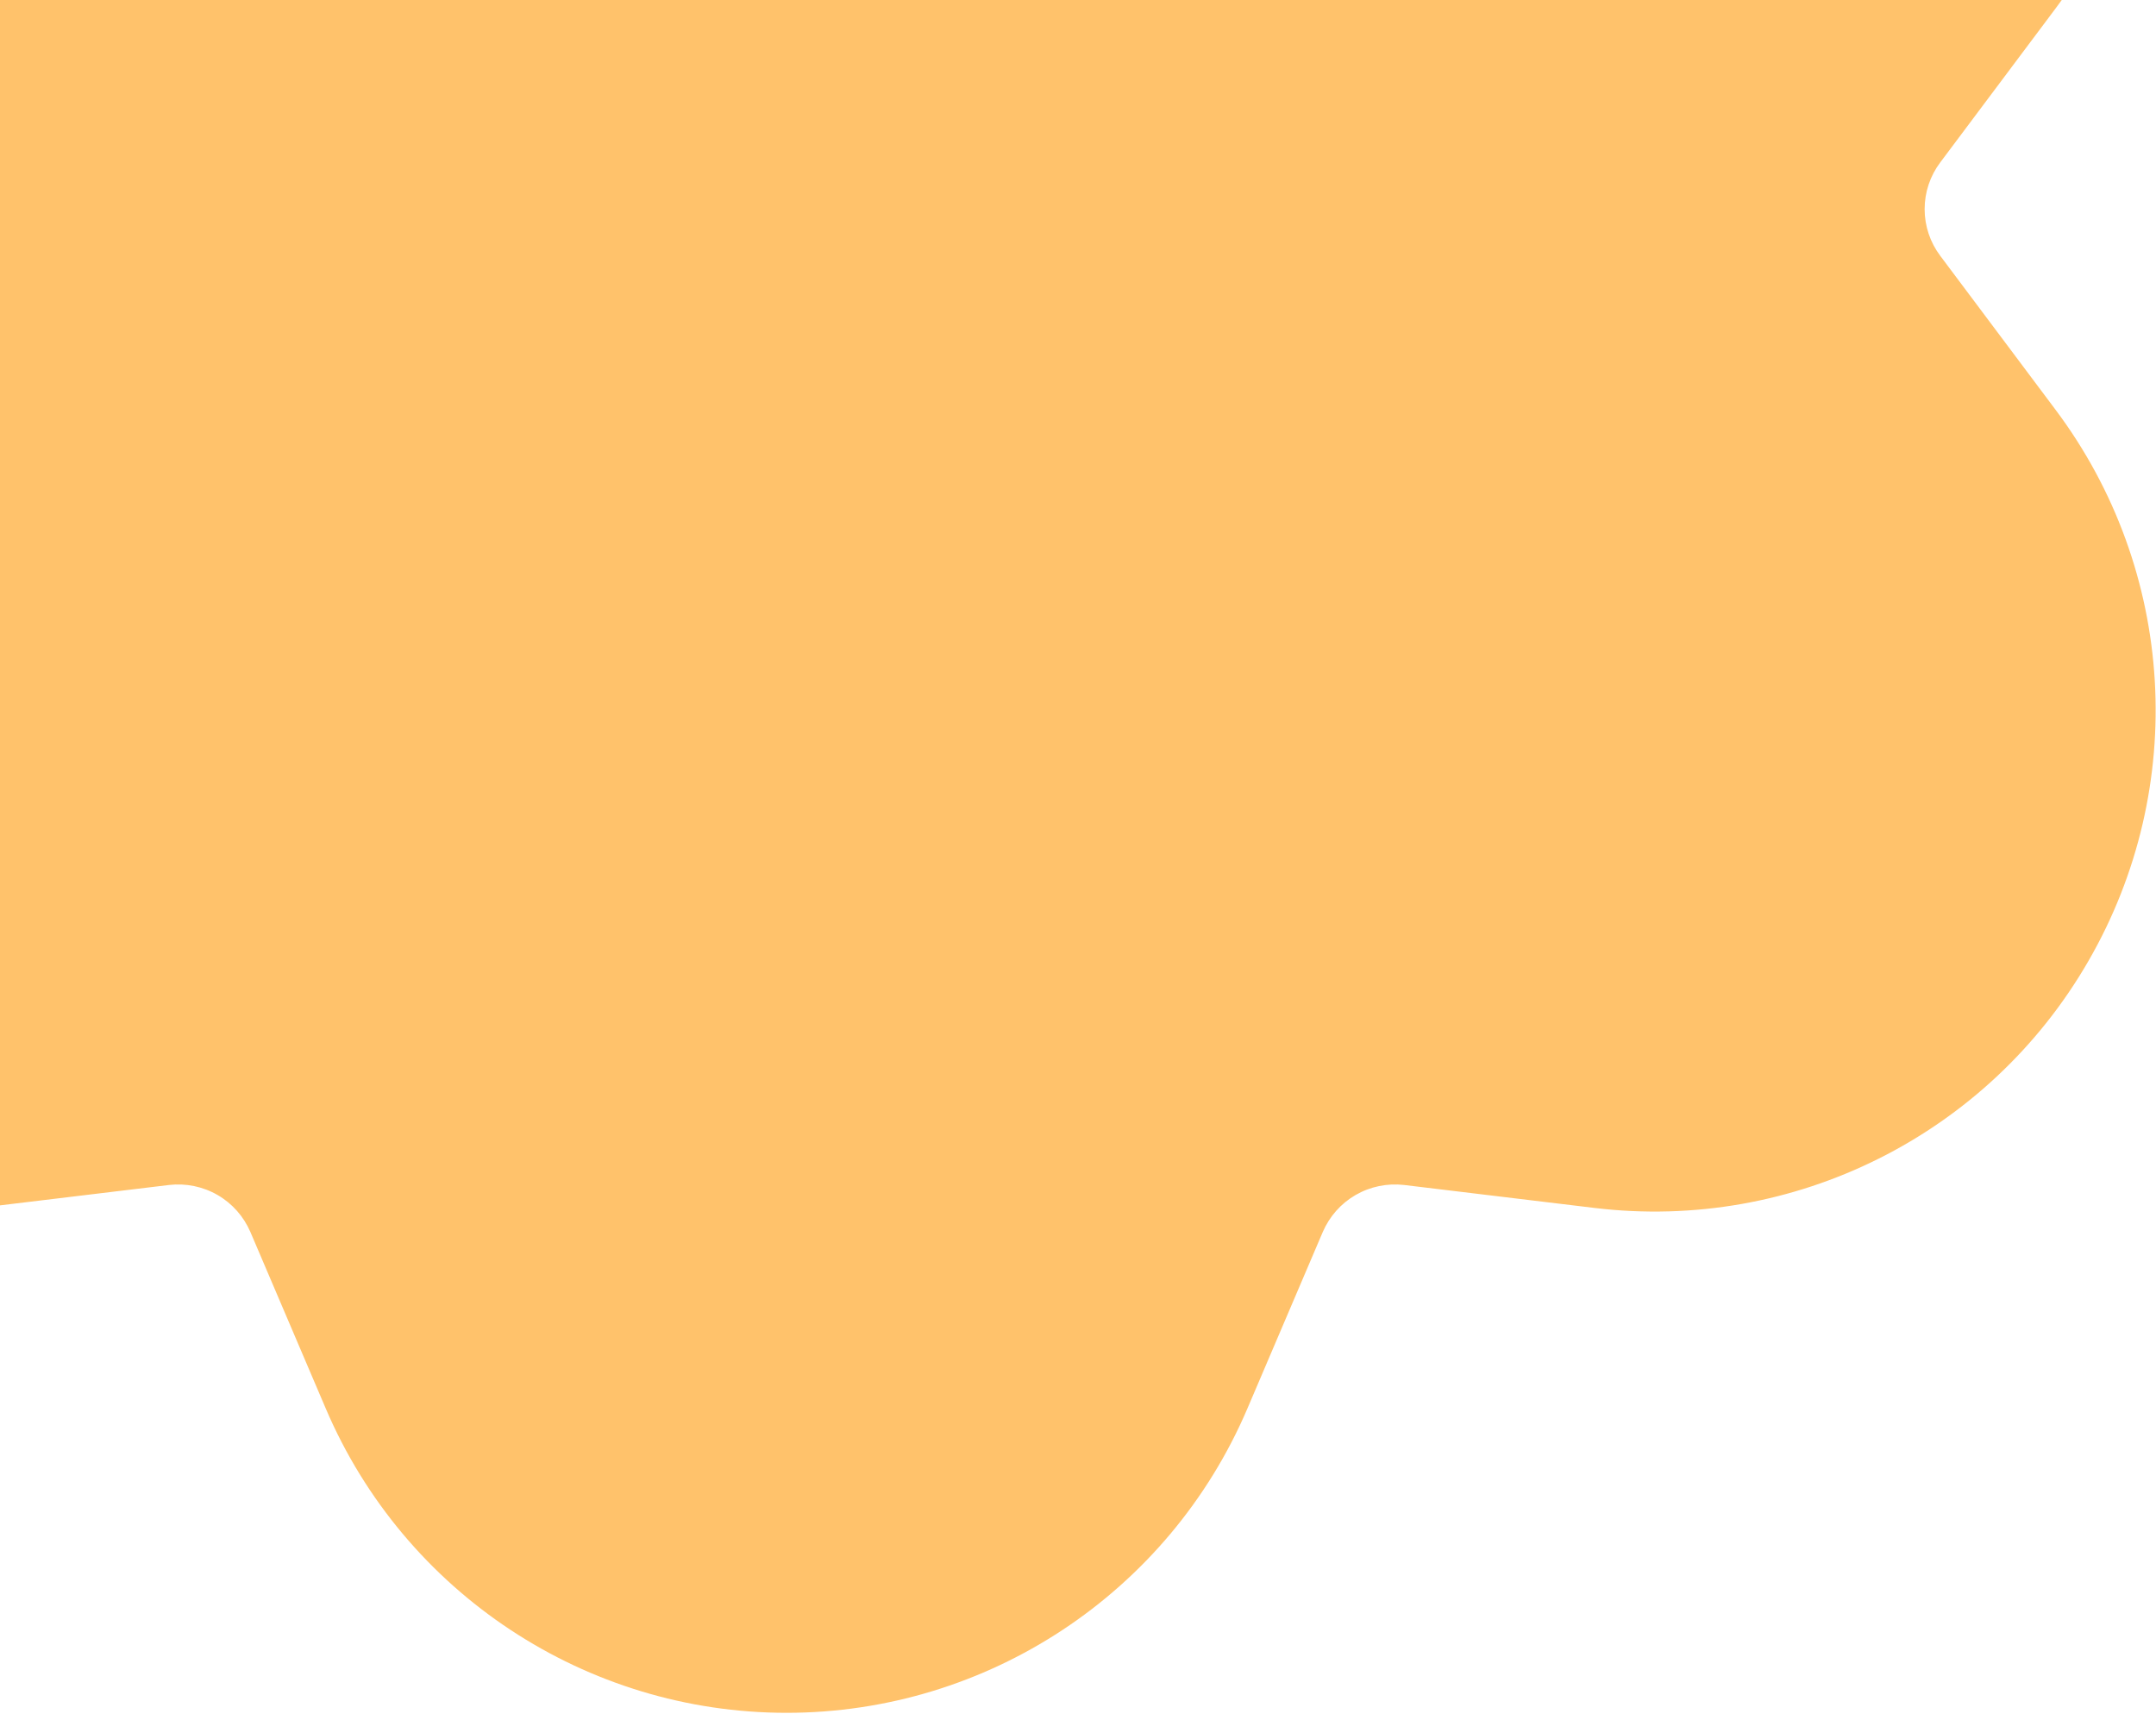
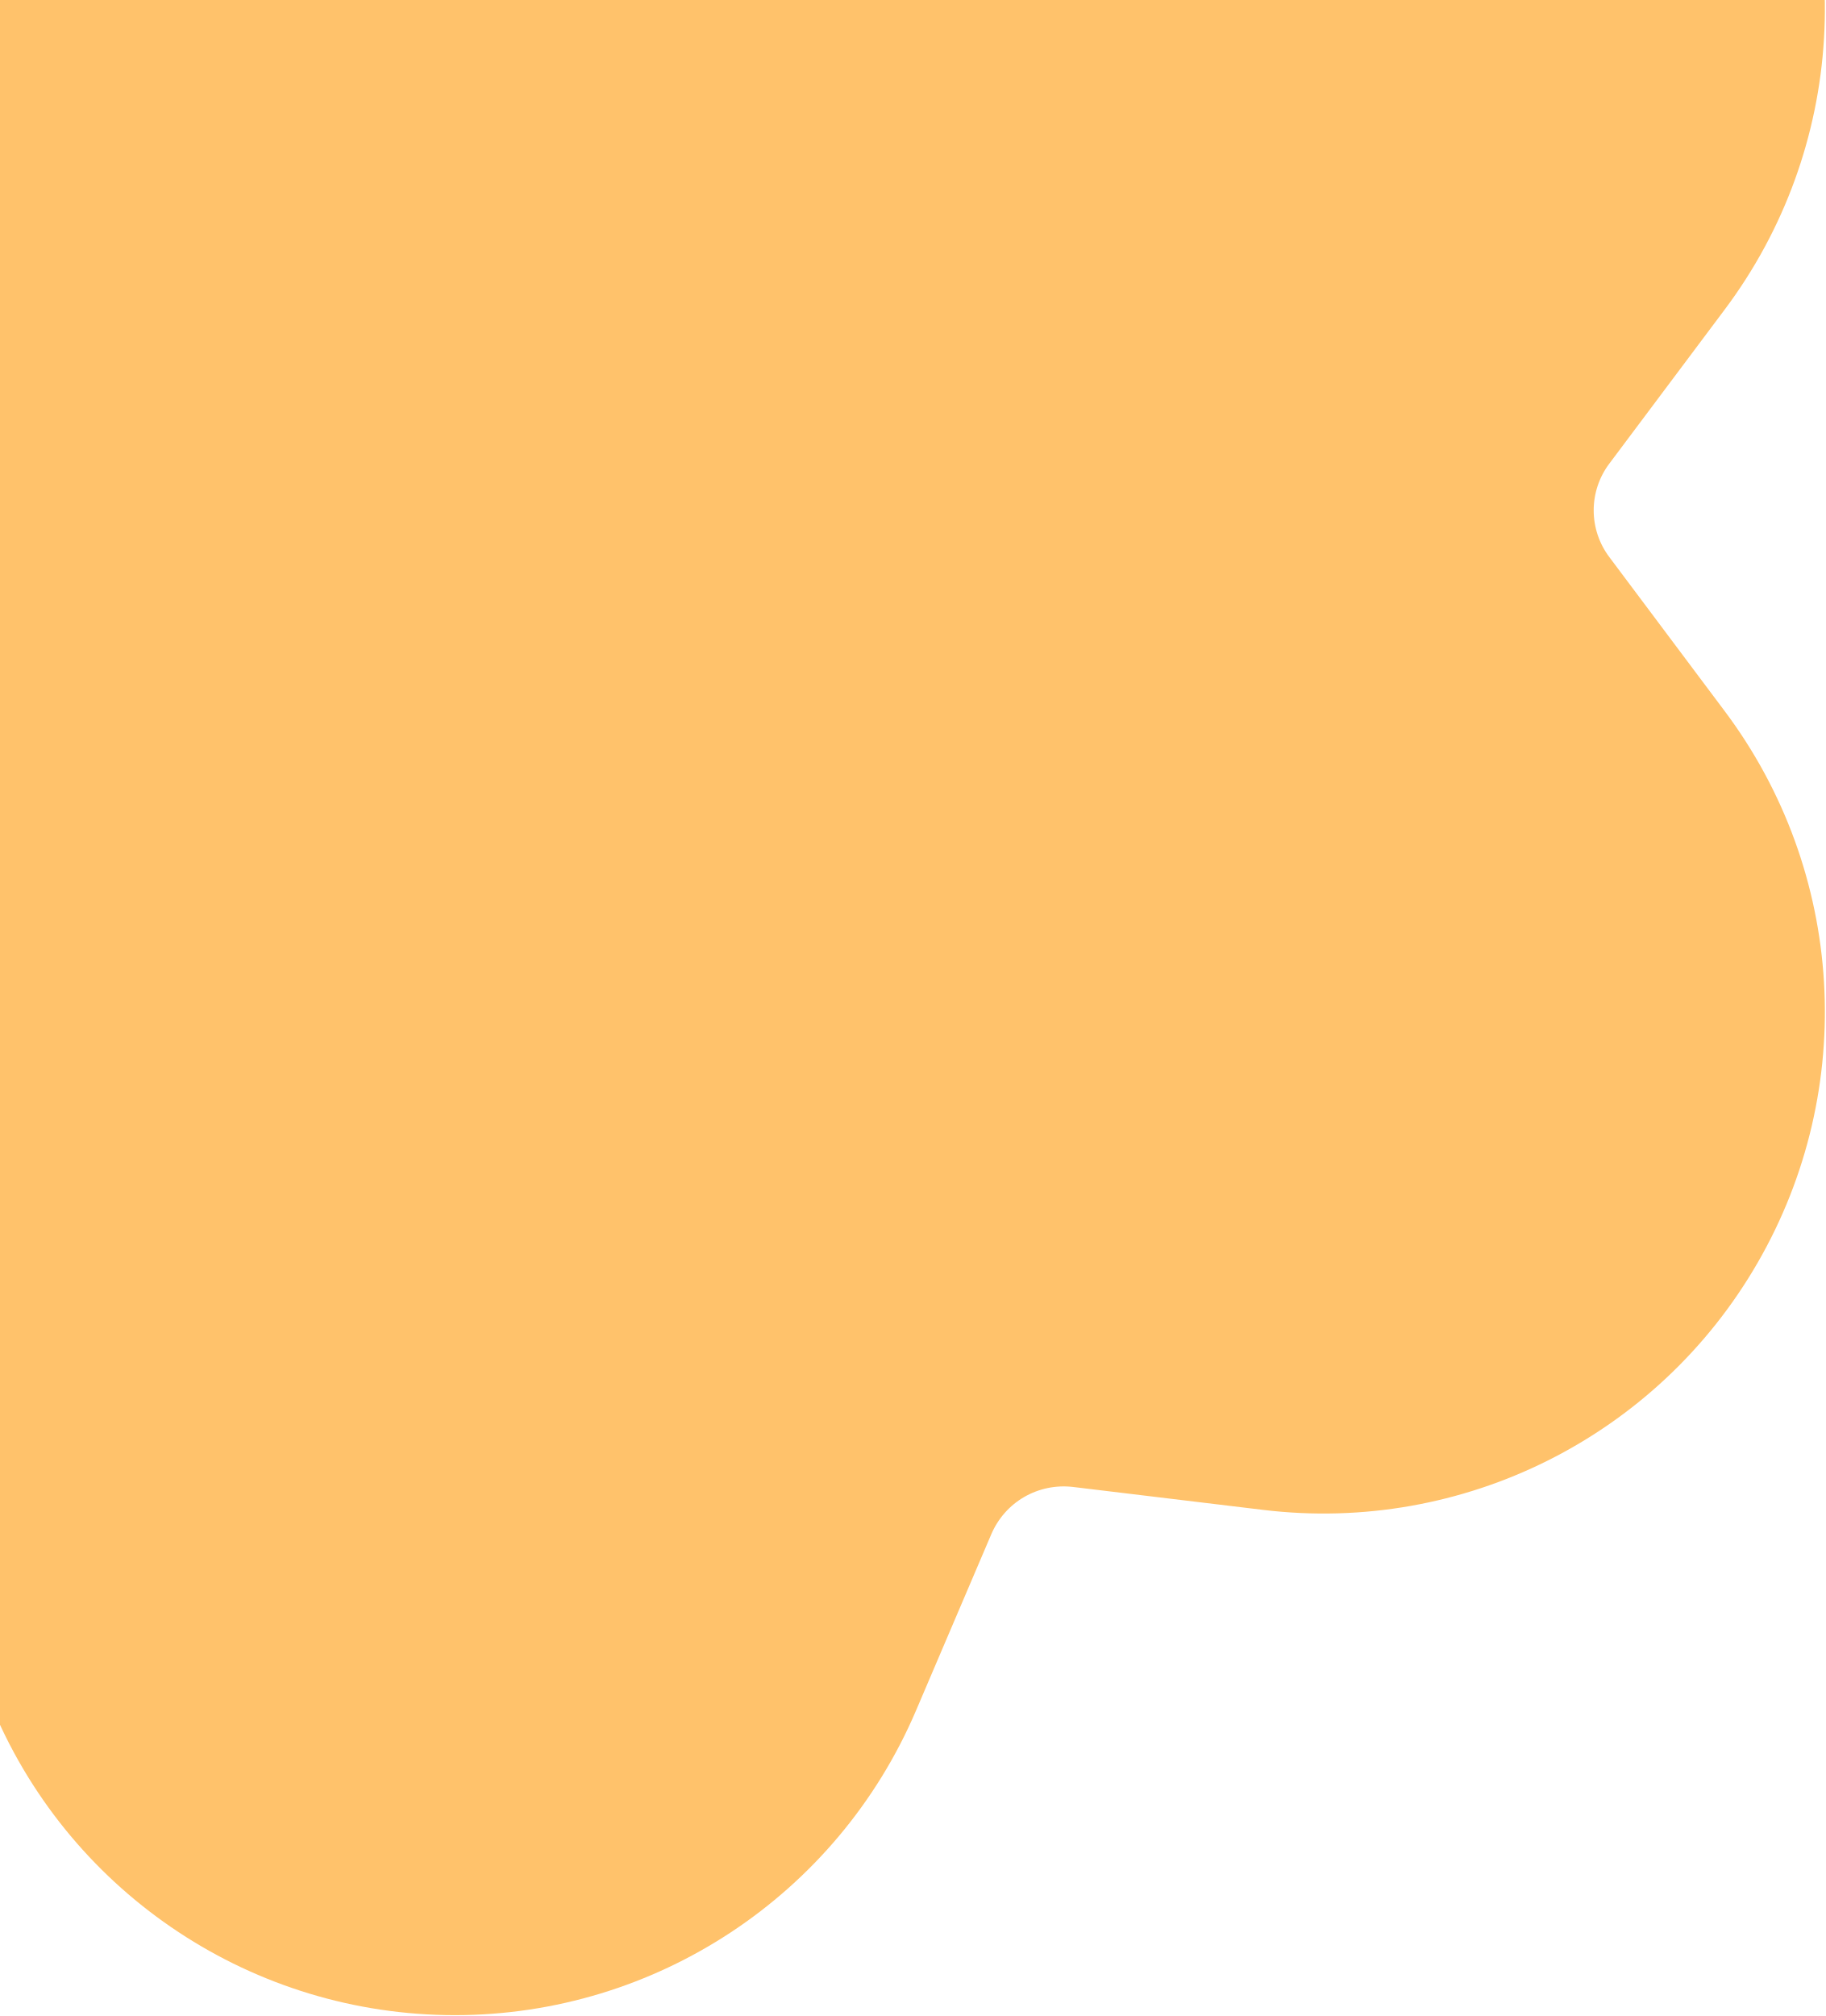
- <svg xmlns="http://www.w3.org/2000/svg" width="100%" height="100%" viewBox="0 0 896 712" version="1.1" xml:space="preserve" style="fill-rule:evenodd;clip-rule:evenodd;stroke-linejoin:round;stroke-miterlimit:2;">
-   <g transform="matrix(1,0,0,1,-822,-1645)">
-     <g transform="matrix(1.06667,0,0,5.28006,0,6.04816e-13)">
+ <svg xmlns="http://www.w3.org/2000/svg" width="100%" height="100%" viewBox="0 0 758 837" version="1.1" xml:space="preserve" style="fill-rule:evenodd;clip-rule:evenodd;stroke-linejoin:round;stroke-miterlimit:2;">
+   <g transform="matrix(1,0,0,1,-960,-1520)">
+     <g transform="matrix(1.06667,0,0,5.28006,0,1.50068e-13)">
      <g transform="matrix(6.73239,5.55112e-17,4.88498e-15,1.36006,-39741.4,-1367.99)">
        <path d="M6036.33,1177.61C6040.89,1166.93 6051.39,1160 6063,1160C6074.61,1160 6085.11,1166.93 6089.67,1177.61L6094.03,1187.82C6094.42,1188.72 6095.08,1189.47 6095.93,1189.96C6096.78,1190.45 6097.76,1190.65 6098.73,1190.54L6109.76,1189.21C6121.29,1187.82 6132.54,1193.44 6138.34,1203.5C6144.15,1213.56 6143.4,1226.11 6136.43,1235.4L6129.77,1244.29C6129.18,1245.07 6128.86,1246.02 6128.86,1247C6128.86,1247.98 6129.18,1248.93 6129.77,1249.71L6136.43,1258.6C6143.4,1267.89 6144.15,1280.44 6138.34,1290.5C6132.54,1300.56 6121.29,1306.18 6109.76,1304.79L6098.73,1303.46C6097.76,1303.35 6096.78,1303.55 6095.93,1304.04C6095.08,1304.53 6094.42,1305.28 6094.03,1306.18L6089.67,1316.39C6085.11,1327.07 6074.61,1334 6063,1334C6051.39,1334 6040.89,1327.07 6036.33,1316.39L6031.97,1306.18C6031.58,1305.28 6030.92,1304.53 6030.07,1304.04C6029.22,1303.55 6028.24,1303.35 6027.27,1303.46L6016.24,1304.79C6004.71,1306.18 5993.46,1300.56 5987.66,1290.5C5981.85,1280.44 5982.6,1267.89 5989.57,1258.6L5996.23,1249.71C5996.82,1248.93 5997.14,1247.98 5997.14,1247C5997.14,1246.02 5996.82,1245.07 5996.23,1244.29L5989.57,1235.4C5982.6,1226.11 5981.85,1213.56 5987.66,1203.5C5993.46,1193.44 6004.71,1187.82 6016.24,1189.21L6027.27,1190.54C6028.24,1190.65 6029.22,1190.45 6030.07,1189.96C6030.92,1189.47 6031.58,1188.72 6031.97,1187.82L6036.33,1177.61Z" style="fill:rgb(255,194,107);" />
      </g>
    </g>
  </g>
</svg>
